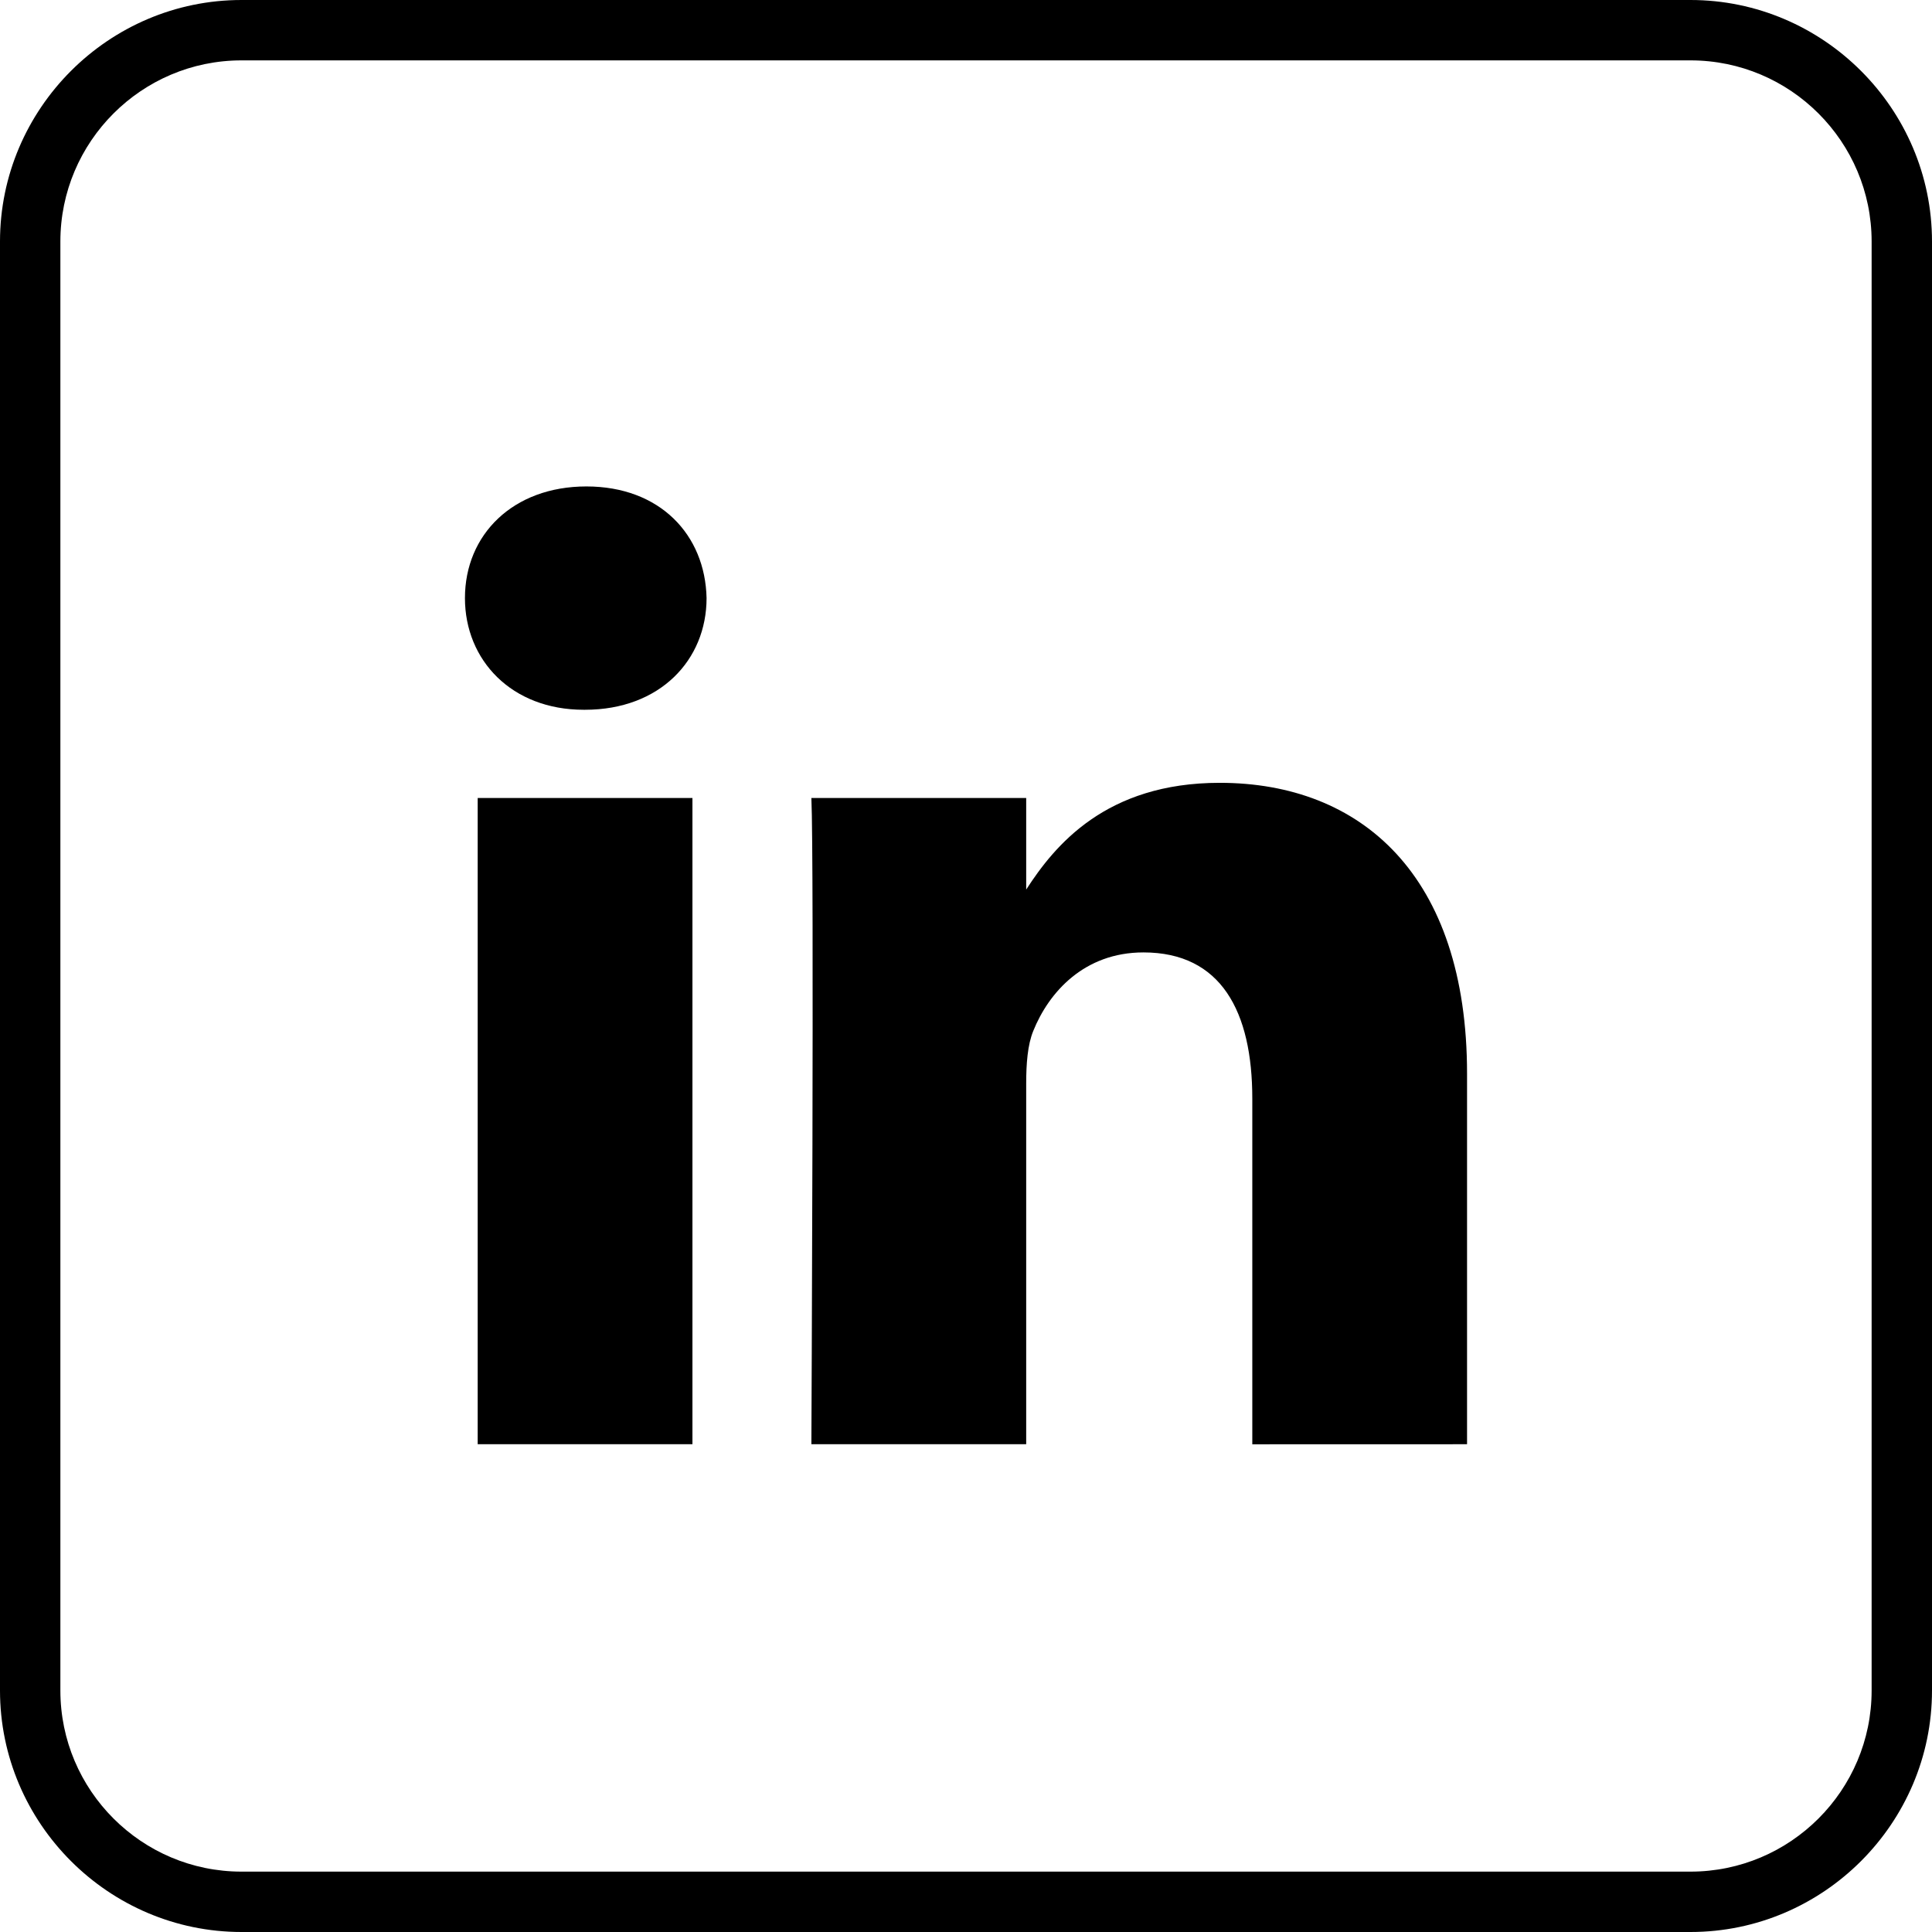
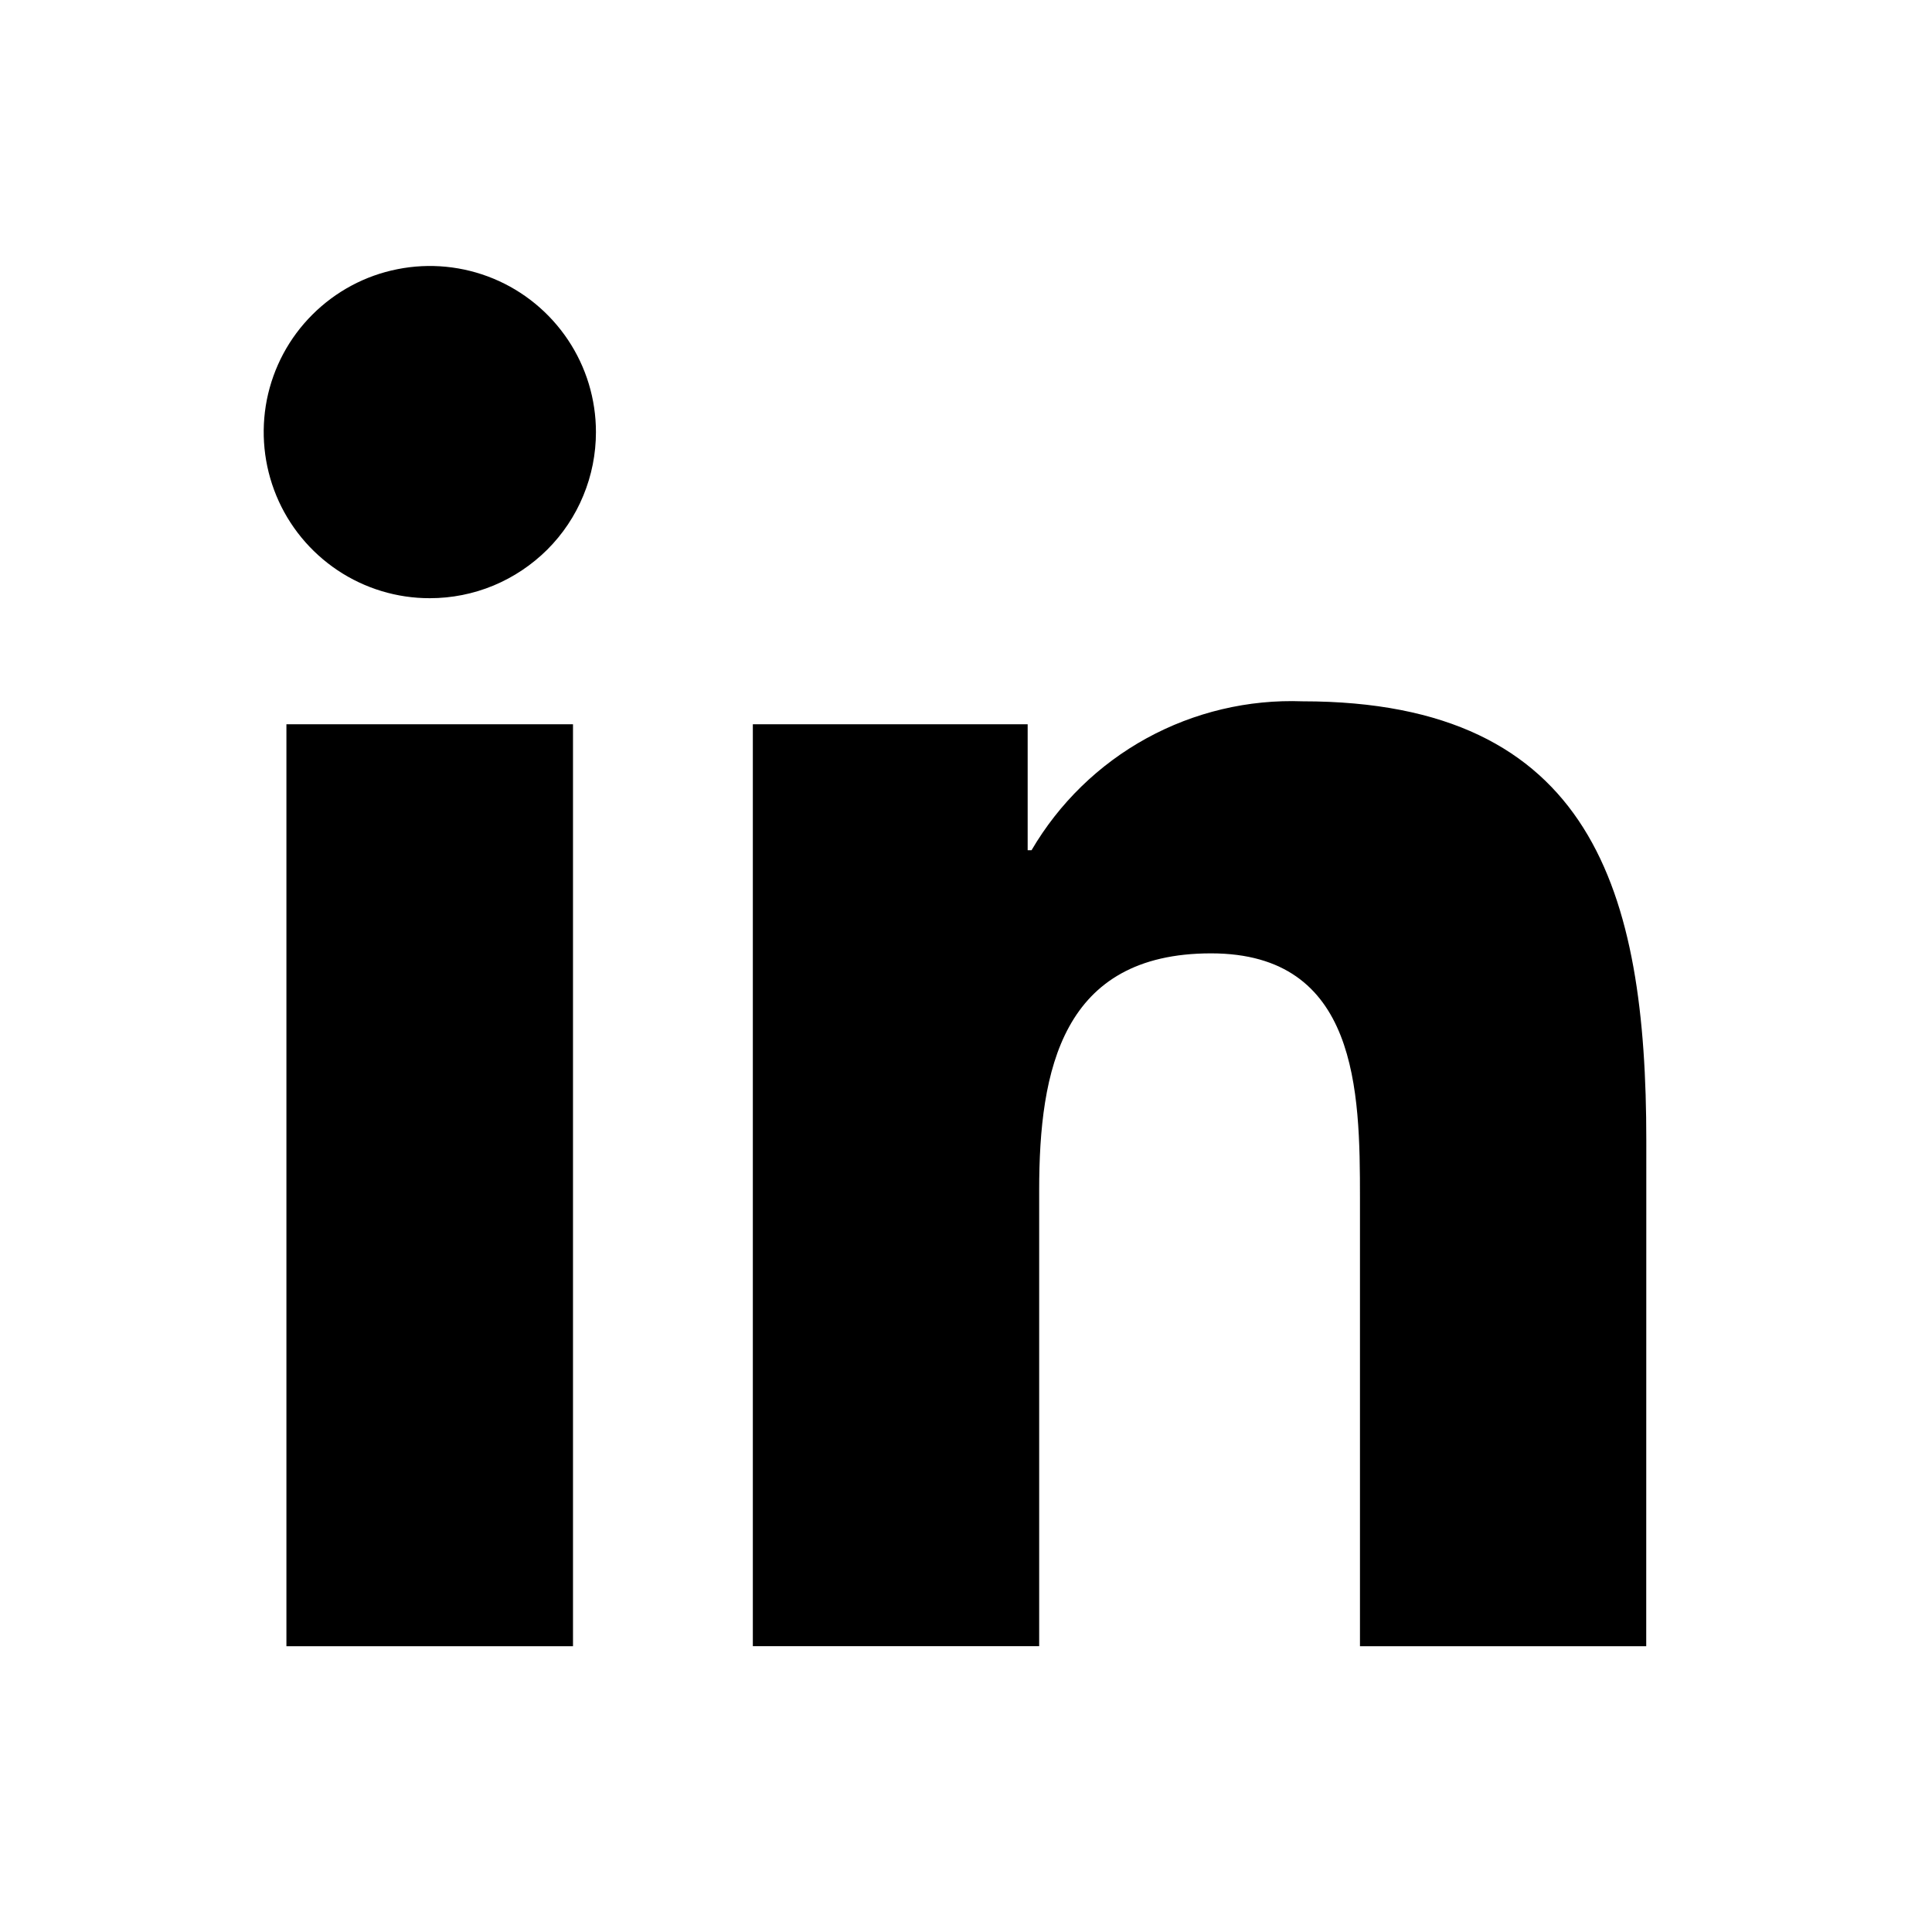
- <svg xmlns="http://www.w3.org/2000/svg" width="32" height="32" viewBox="0 0 32 32" fill="none">
-   <path d="M28 1C29.654 1 31 2.346 31 4V28C31 29.654 29.654 31 28 31H4C2.346 31 1 29.654 1 28V4C1 2.346 2.346 1 4 1H28ZM28 0H4C1.8 0 0 1.8 0 4V28C0 30.2 1.8 32 4 32H28C30.2 32 32 30.2 32 28V4C32 1.8 30.2 0 28 0Z" fill="currentColor" />
-   <path d="M24.299 23.921V17.784C24.299 14.496 22.544 12.966 20.203 12.966C18.314 12.966 17.468 14.005 16.997 14.734V13.217H13.439C13.486 14.222 13.439 23.921 13.439 23.921H16.997V17.943C16.997 17.624 17.02 17.304 17.114 17.076C17.371 16.437 17.956 15.775 18.939 15.775C20.227 15.775 20.742 16.756 20.742 18.195V23.922L24.299 23.921ZM9.69 11.756C10.93 11.756 11.703 10.933 11.703 9.906C11.68 8.856 10.93 8.057 9.713 8.057C8.496 8.057 7.701 8.856 7.701 9.906C7.701 10.934 8.473 11.756 9.668 11.756H9.69ZM11.469 23.921V13.217H7.912V23.921H11.469Z" fill="currentColor" />
+ <svg xmlns="http://www.w3.org/2000/svg" width="24" height="24" viewBox="0 0 24 24" fill="none">
+   <path d="M20.45 20.45H16.894V14.88C16.894 13.553 16.87 11.843 15.044 11.843C13.192 11.843 12.909 13.29 12.909 14.784V20.449H9.352V8.997H12.766V10.562H12.814C13.156 9.978 13.649 9.497 14.243 9.171C14.836 8.846 15.506 8.687 16.182 8.712C19.787 8.712 20.451 11.083 20.451 14.167L20.45 20.45ZM5.34 7.431C4.932 7.432 4.533 7.311 4.193 7.084C3.854 6.857 3.589 6.535 3.433 6.158C3.277 5.781 3.236 5.366 3.315 4.965C3.395 4.565 3.591 4.197 3.88 3.909C4.169 3.62 4.536 3.423 4.937 3.344C5.337 3.264 5.752 3.305 6.129 3.461C6.506 3.617 6.828 3.882 7.055 4.221C7.282 4.56 7.403 4.959 7.403 5.367C7.403 5.638 7.35 5.907 7.246 6.157C7.143 6.408 6.991 6.635 6.799 6.827C6.607 7.018 6.38 7.17 6.13 7.274C5.879 7.378 5.611 7.431 5.34 7.431ZM7.118 20.45H3.558V8.997H7.118V20.45Z" fill="currentColor" />
</svg>
